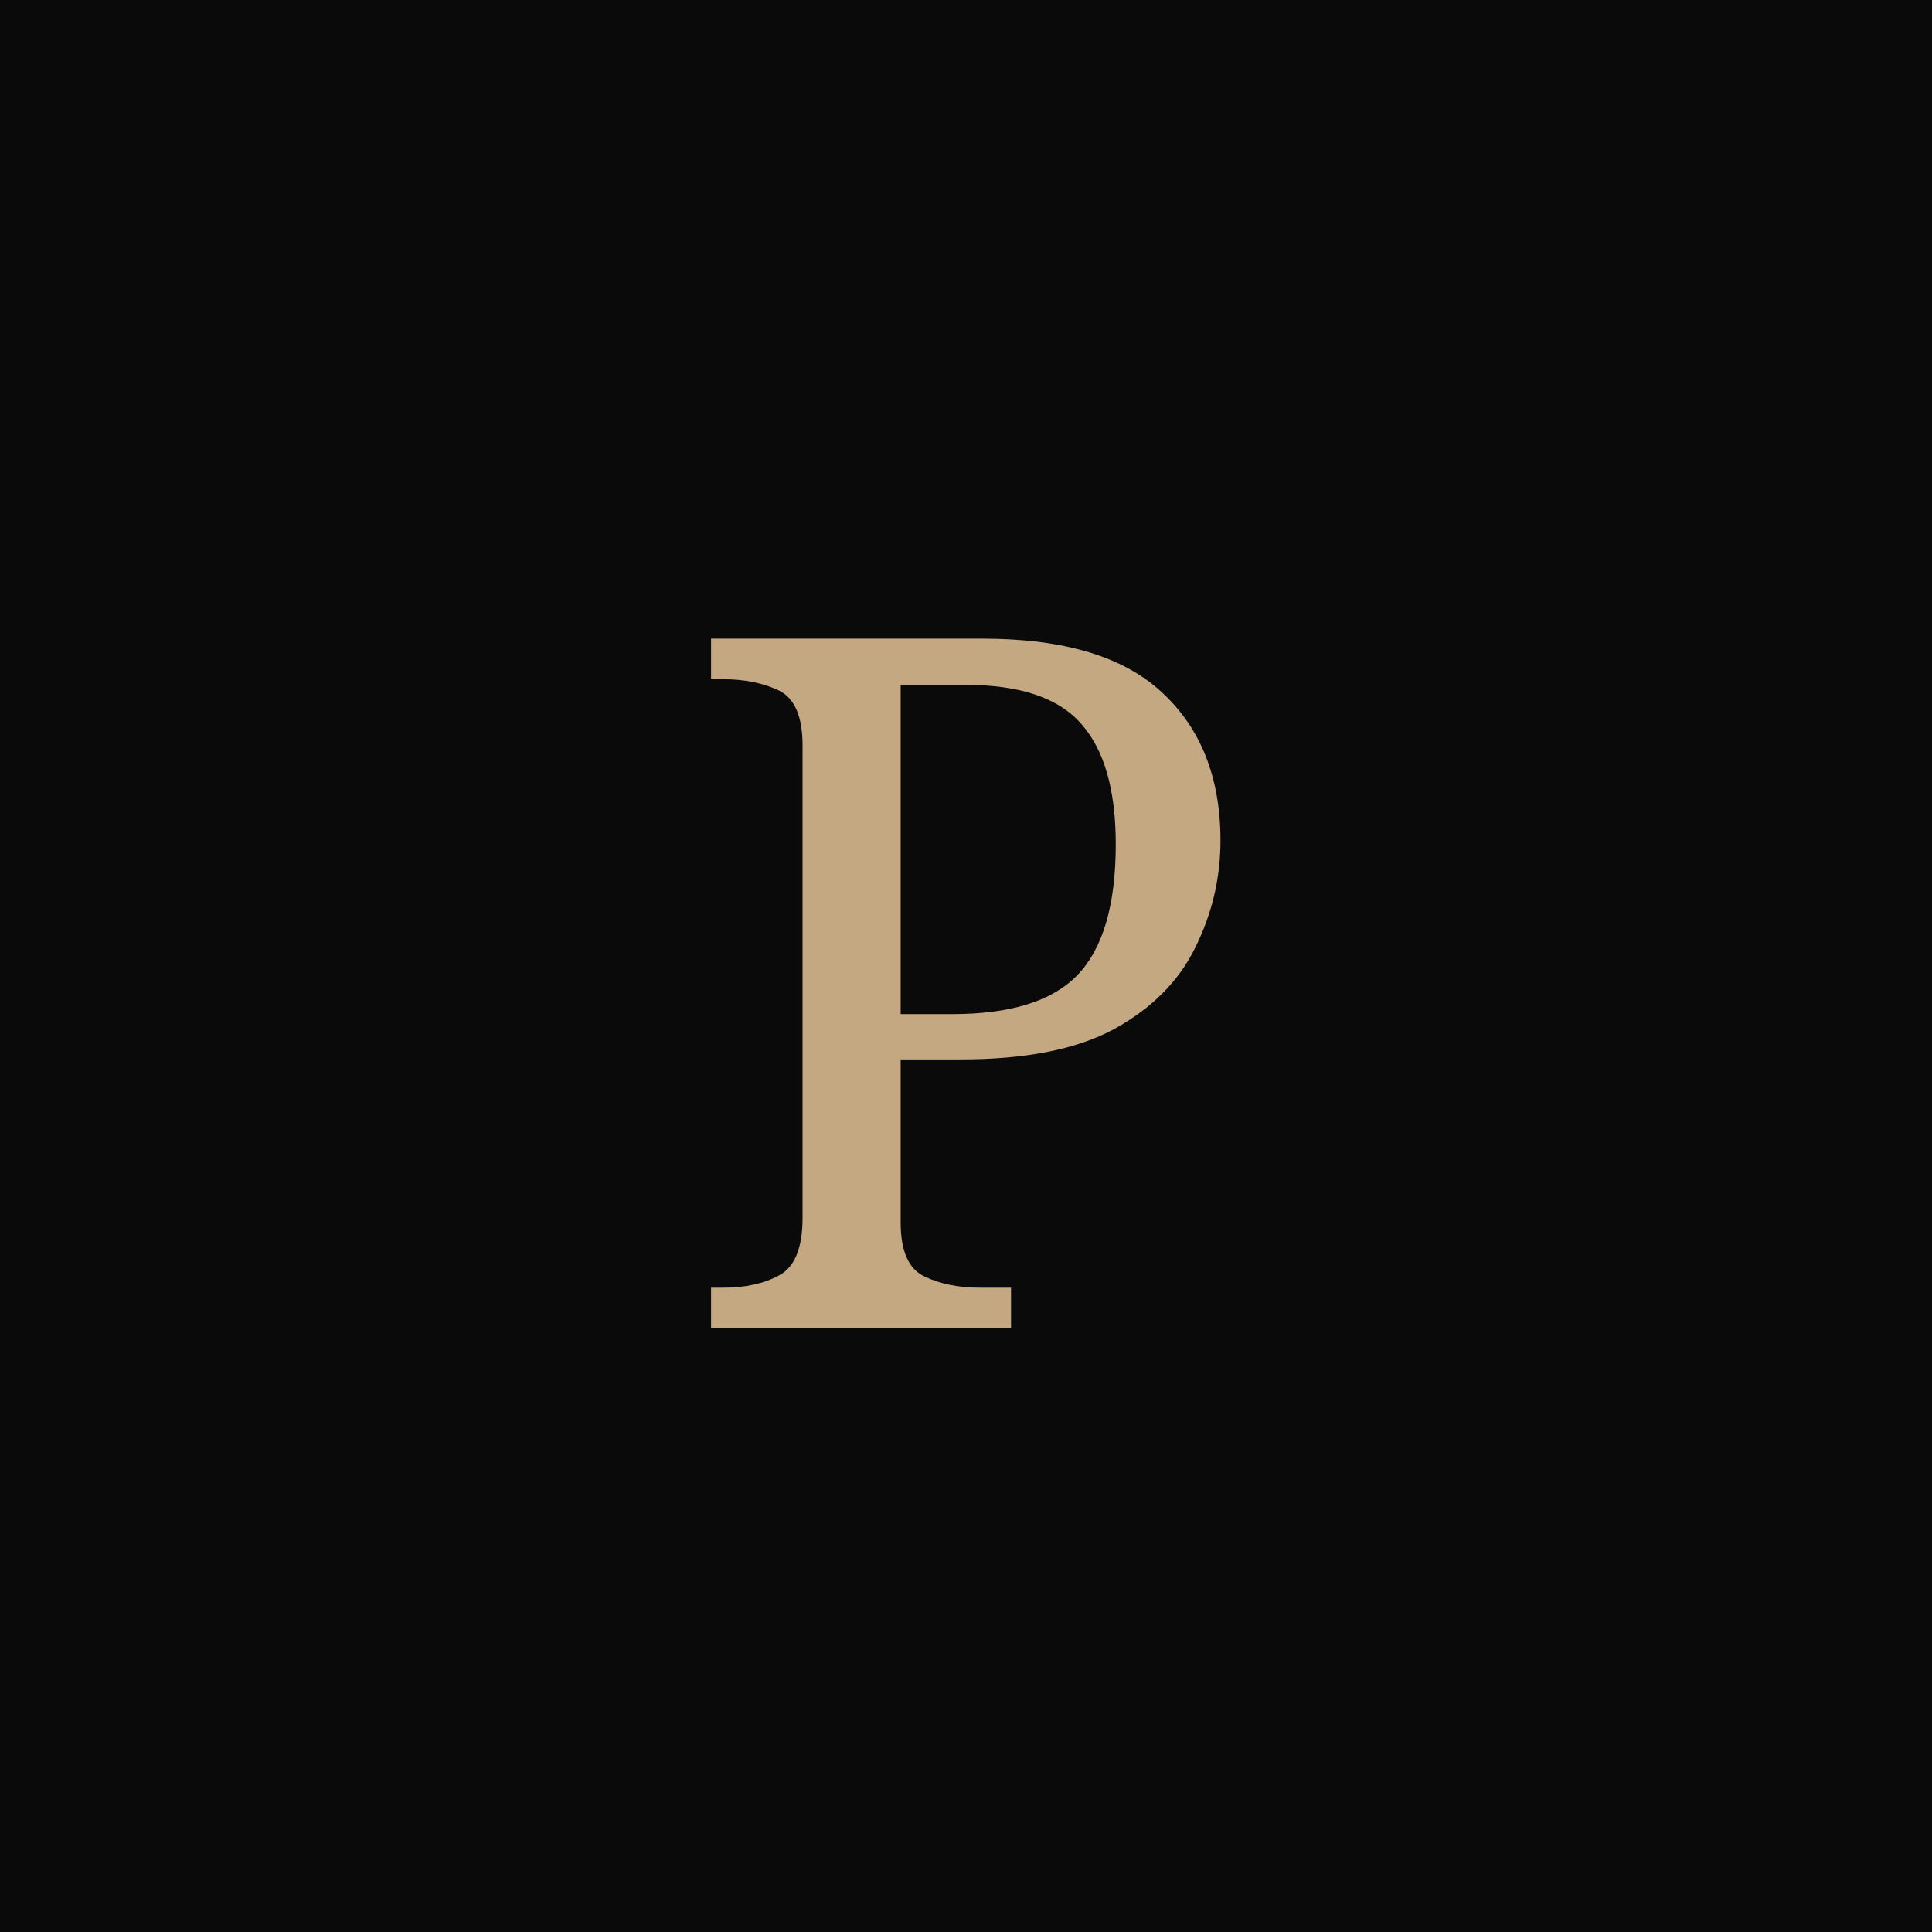
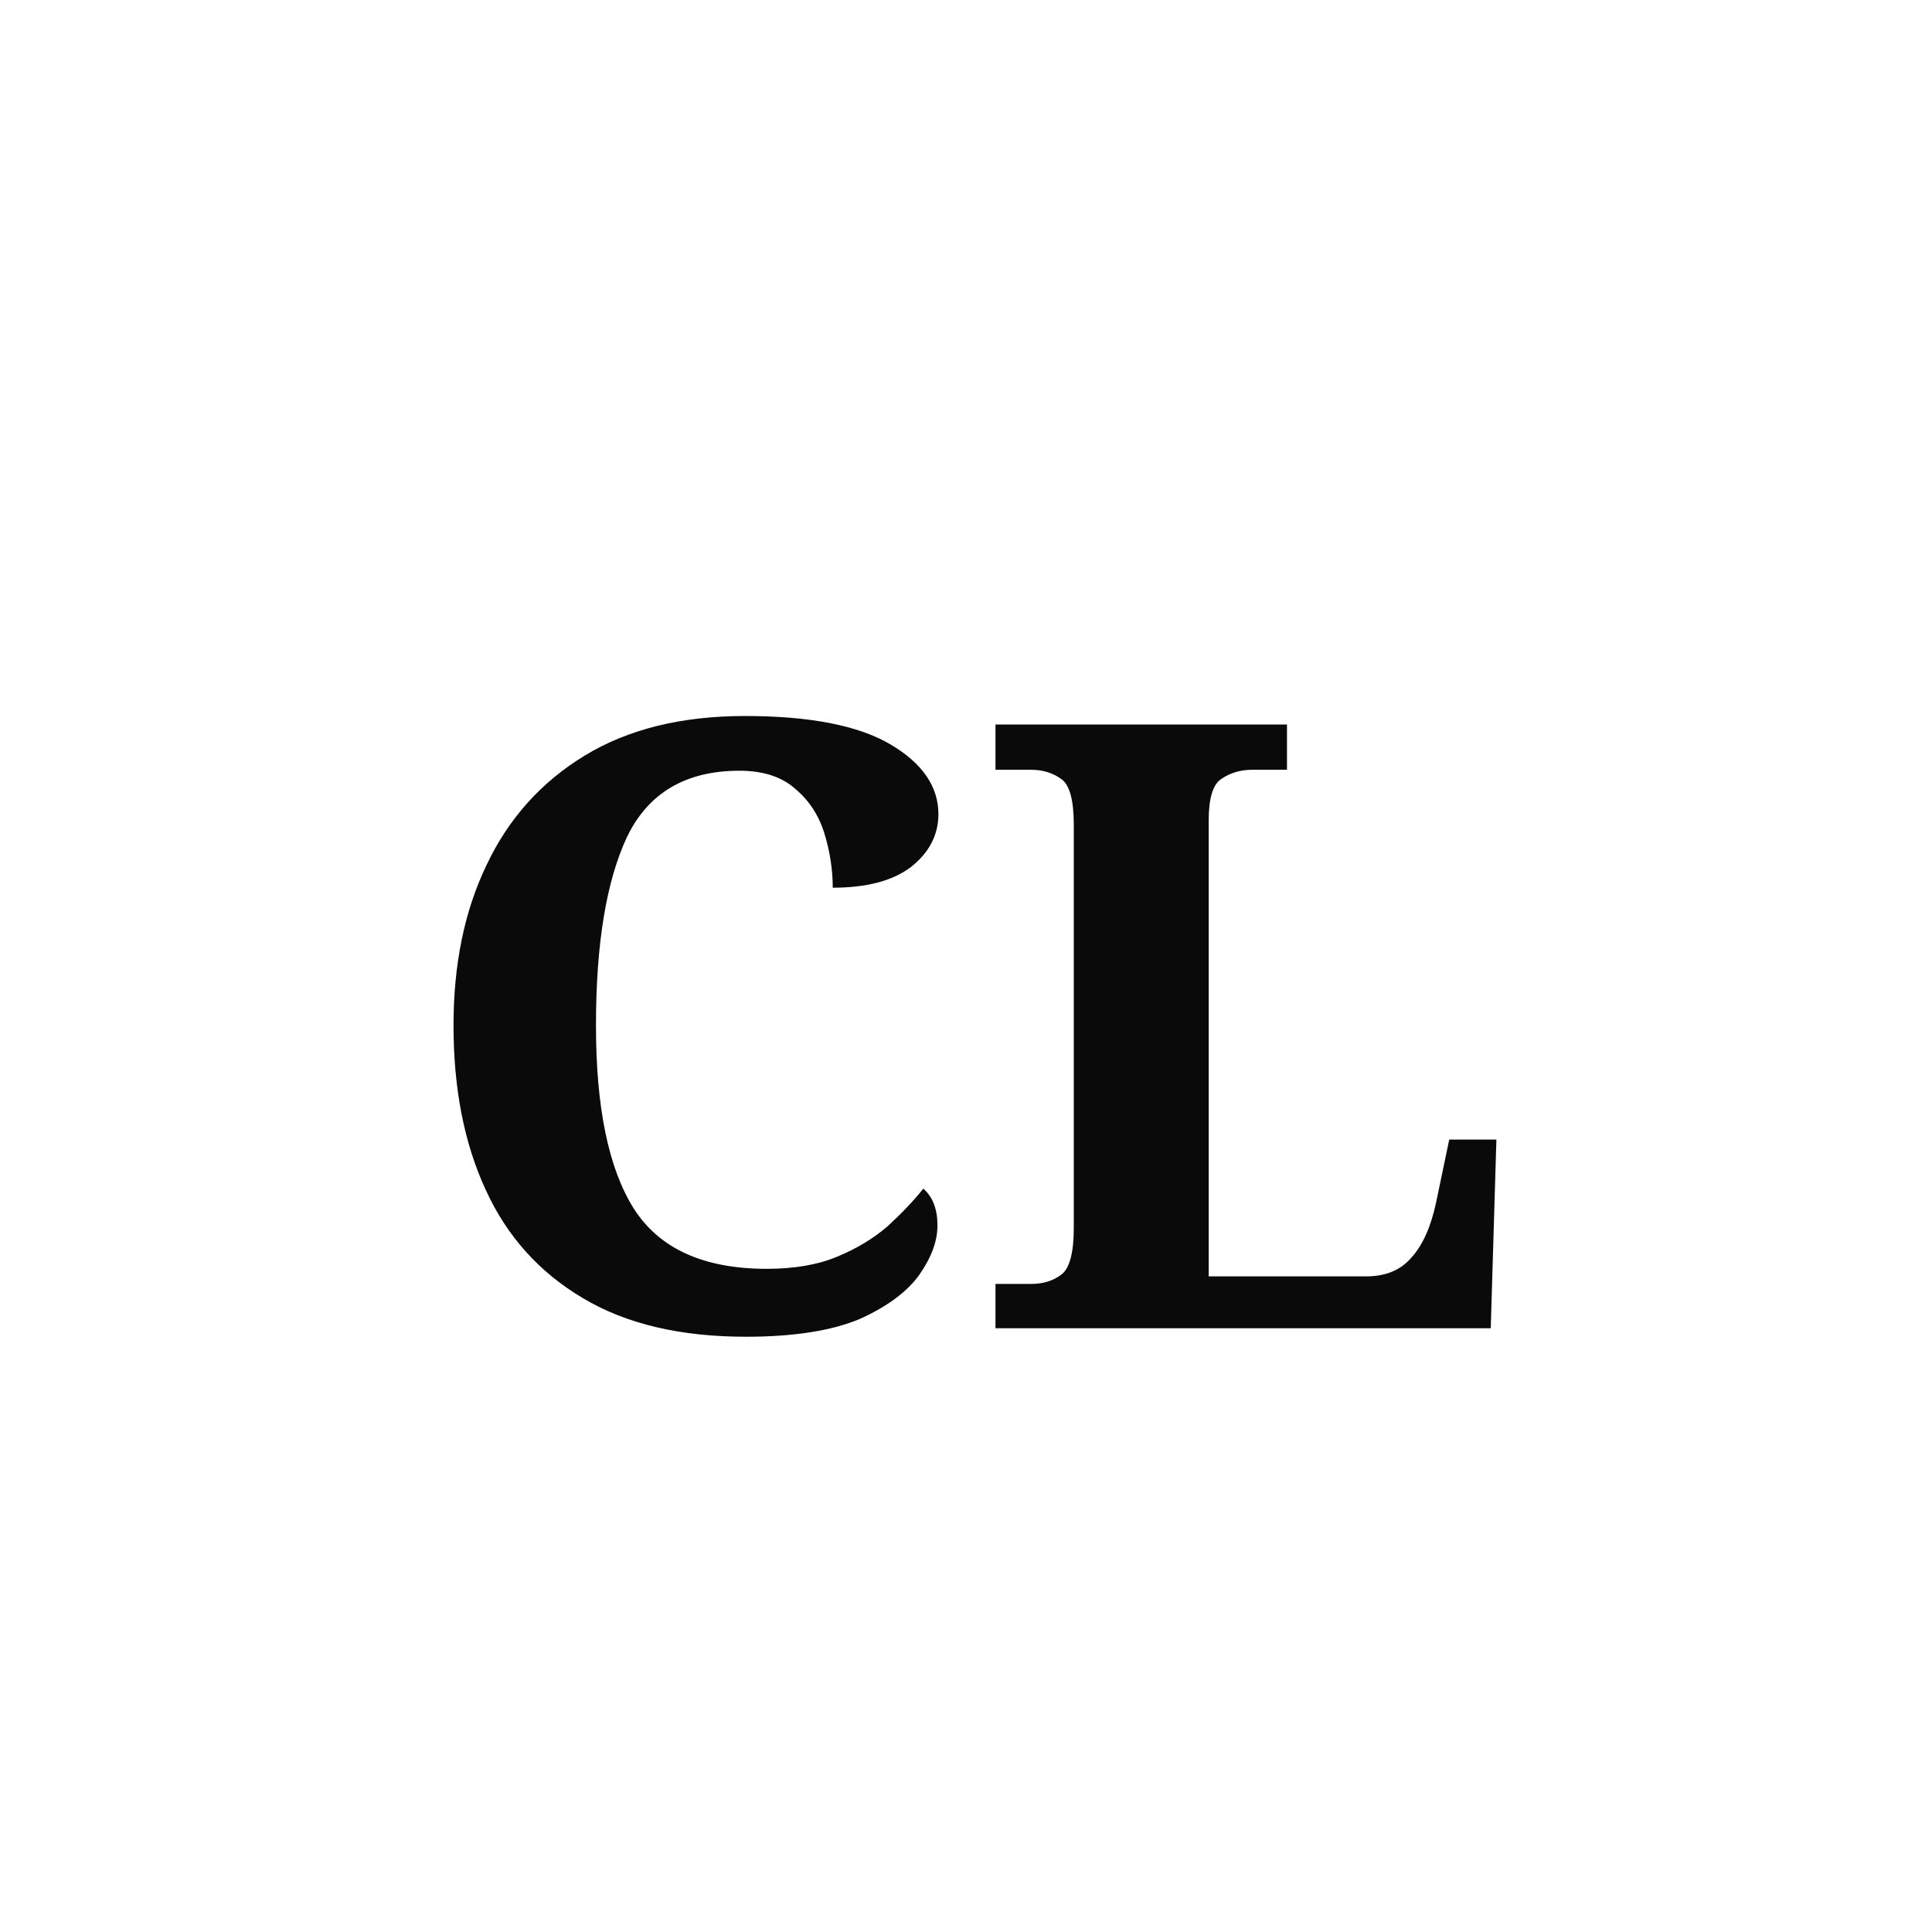
<svg xmlns="http://www.w3.org/2000/svg" viewBox="0 0 32 32">
-   <rect width="32" height="32" fill="#0A0A0A" />
-   <text x="16" y="22" font-family="Georgia, serif" font-size="16" font-weight="300" fill="#C4A882" text-anchor="middle">P</text>
+   <rect width="32" height="32" fill="#ffffff" />
+   <text x="16" y="22" font-family="Georgia, serif" font-size="14" font-weight="600" fill="#0A0A0A" text-anchor="middle">CL</text>
</svg>
